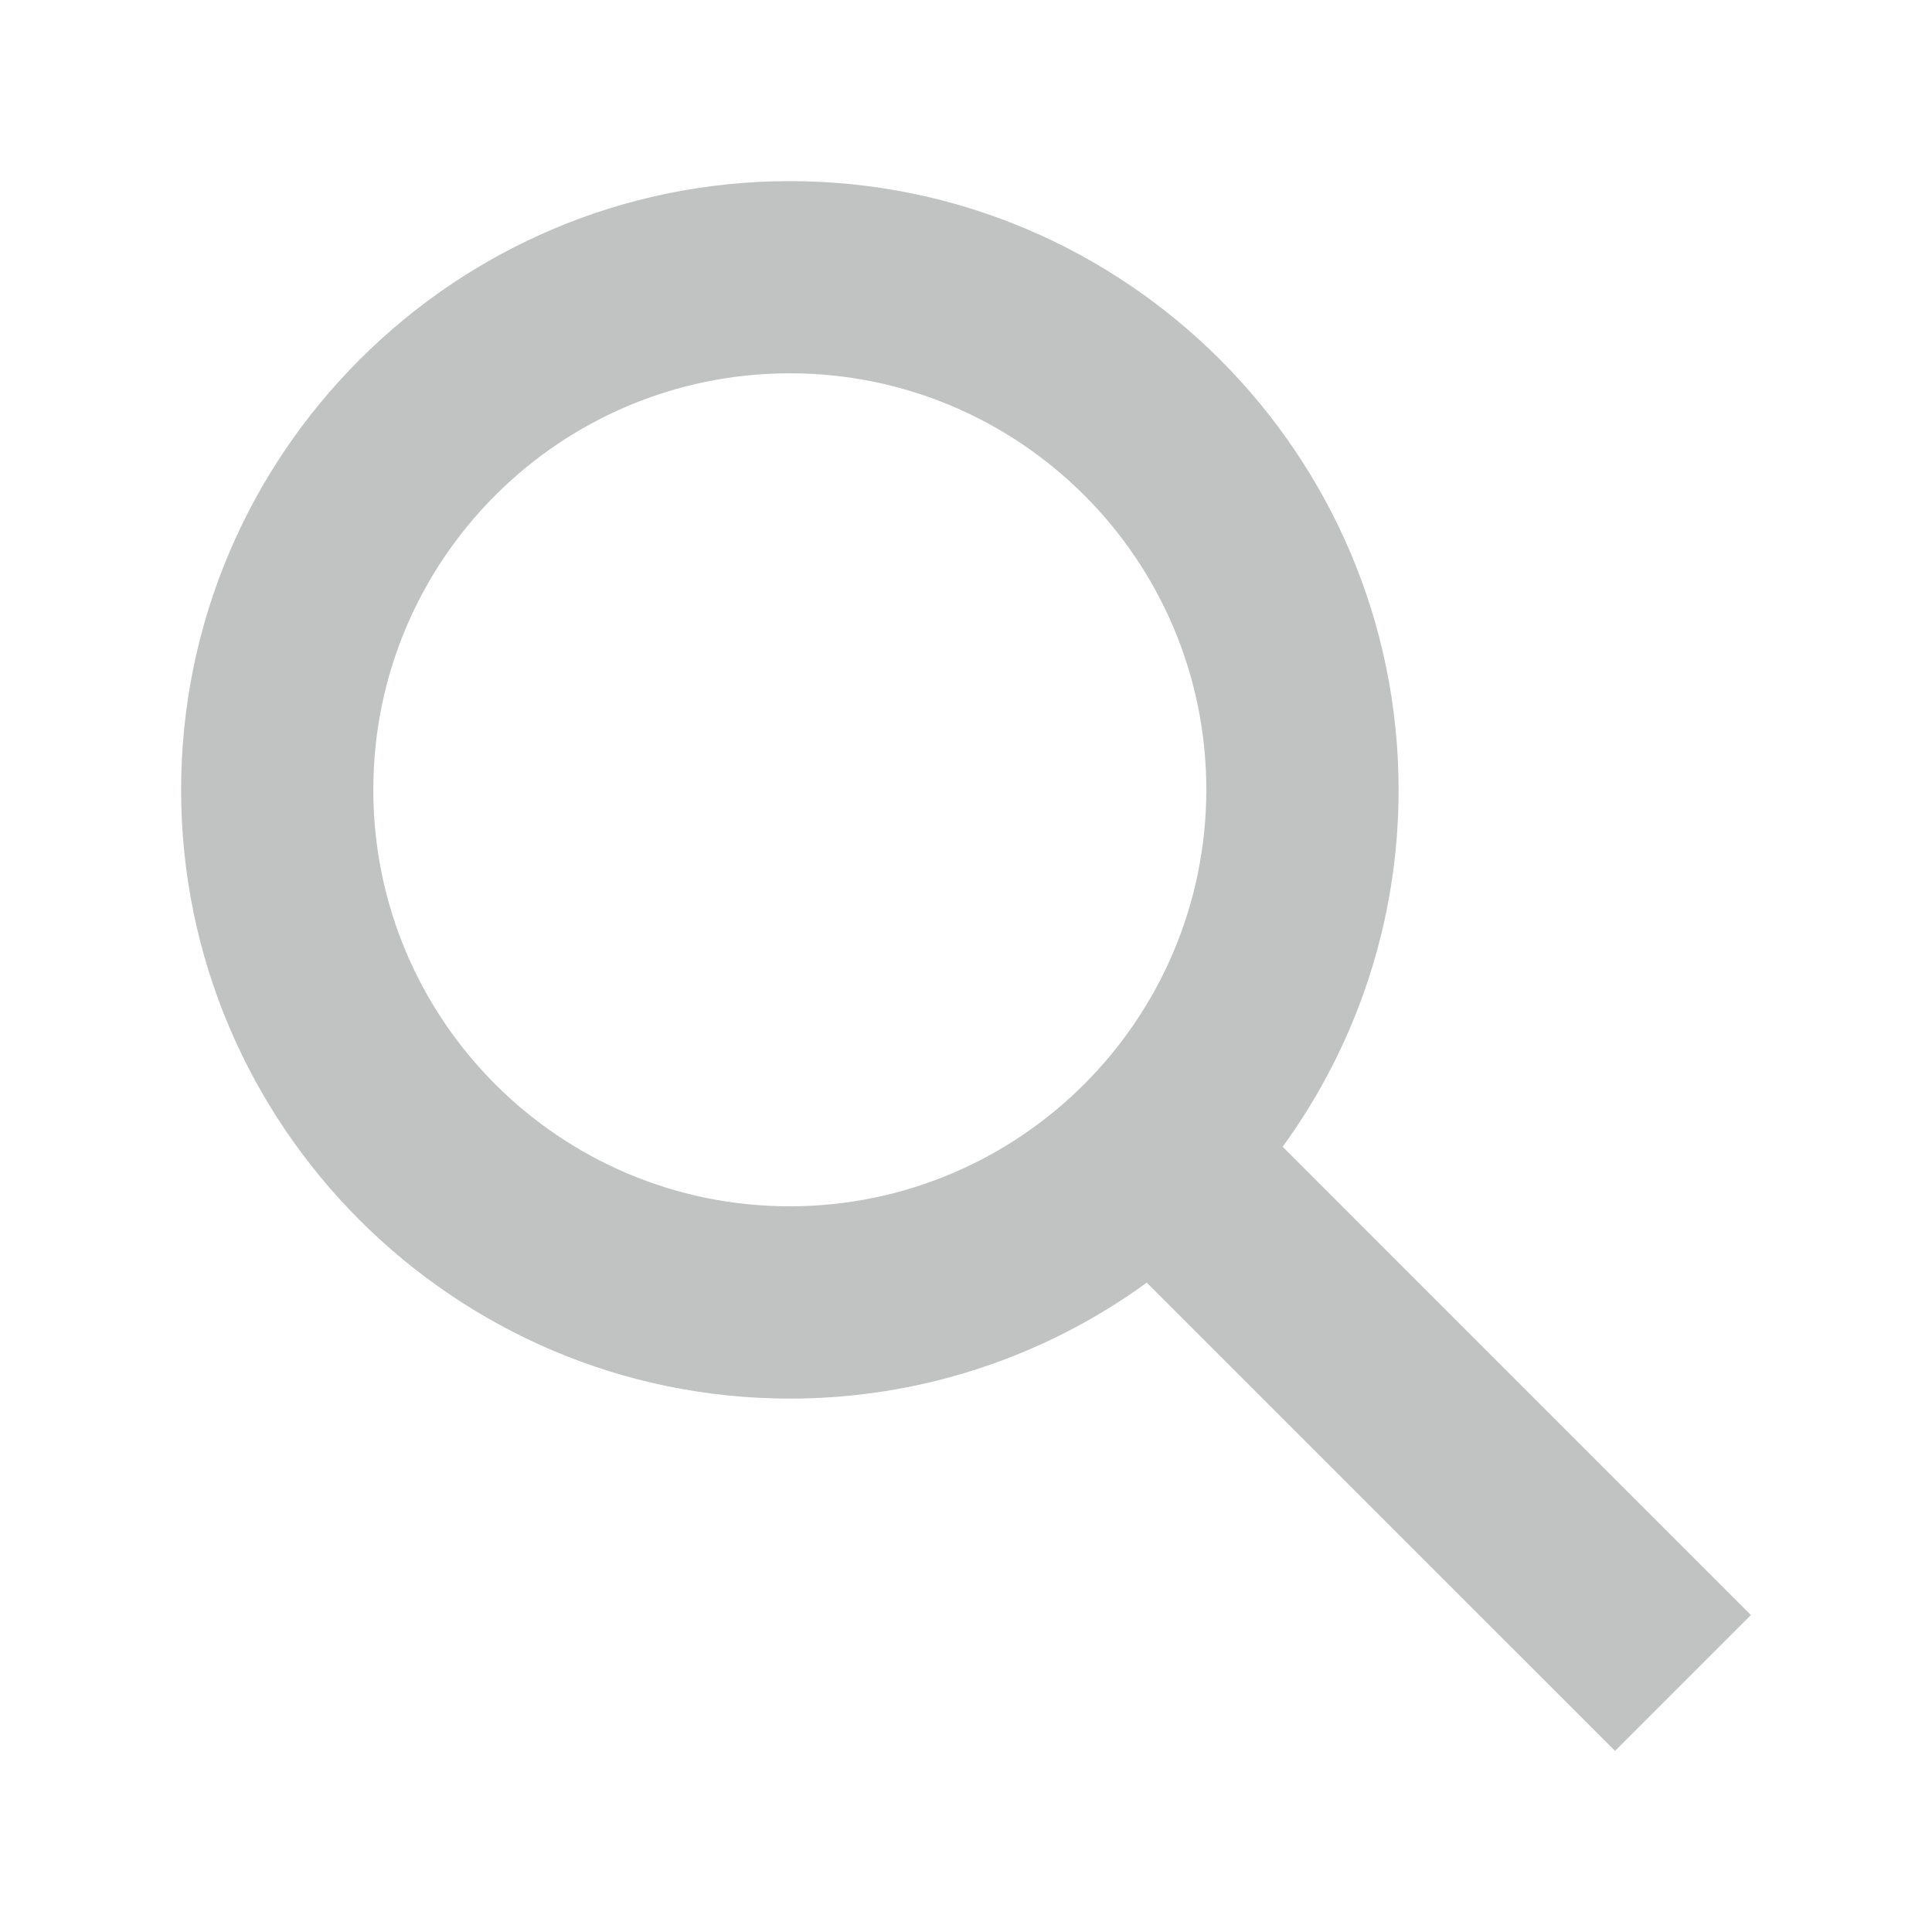
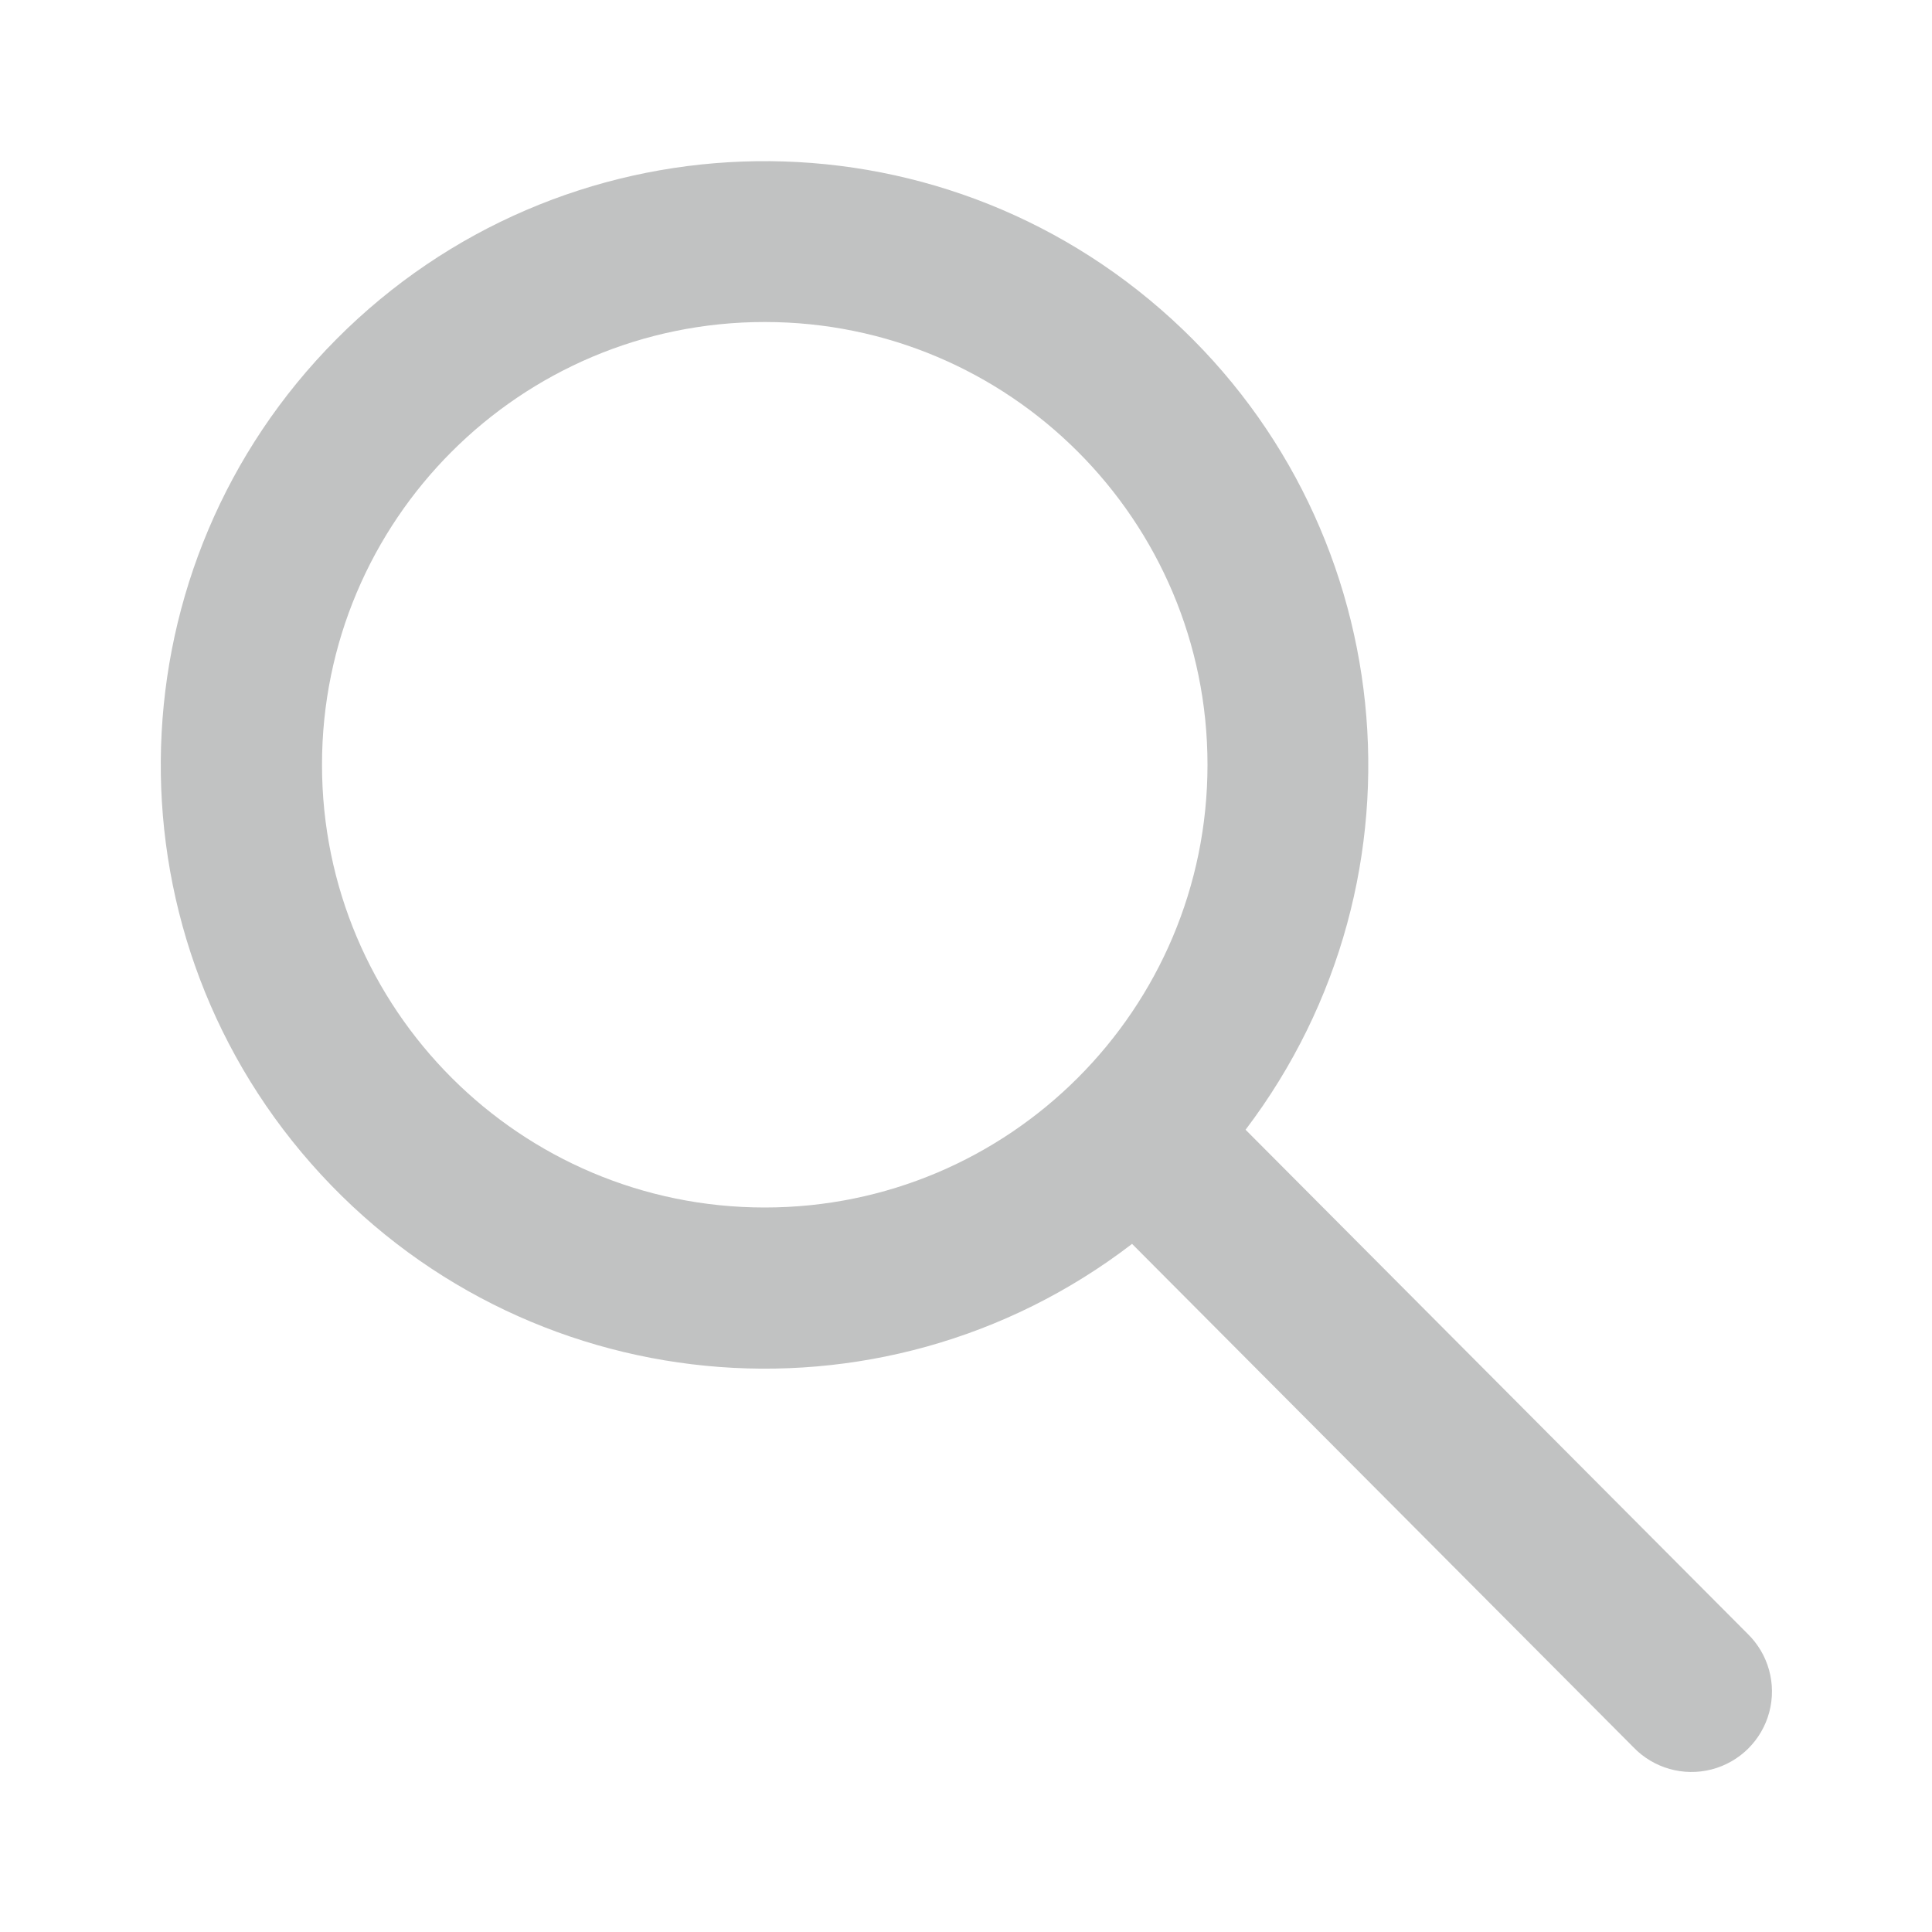
- <svg xmlns="http://www.w3.org/2000/svg" fill="#c1c2c2" viewBox="0 0 512 512">
-   <path d="M464 428L339.92 303.9a160.48 160.48 0 0030.72-94.58C370.64 120.37 298.27 48 209.32 48S48 120.37 48 209.32s72.37 161.32 161.32 161.32a160.48 160.48 0 0094.58-30.72L428 464zM209.32 319.69a110.38 110.38 0 11110.37-110.37 110.5 110.5 0 01-110.37 110.37z" />
+ <svg xmlns="http://www.w3.org/2000/svg" fill="#c1c2c2" viewBox="0 0 24 24" data-t="search-svg" aria-labelledby="search-svg" aria-hidden="false" role="img">
+   <path d="M15.474 14.035l6.235 6.26a1 1 0 1 1-1.418 1.41l-6.228-6.253a7.5 7.5 0 1 1 1.41-1.418zM9.5 15a5.5 5.5 0 1 0 0-11 5.5 5.5 0 0 0 0 11z" />
</svg>
